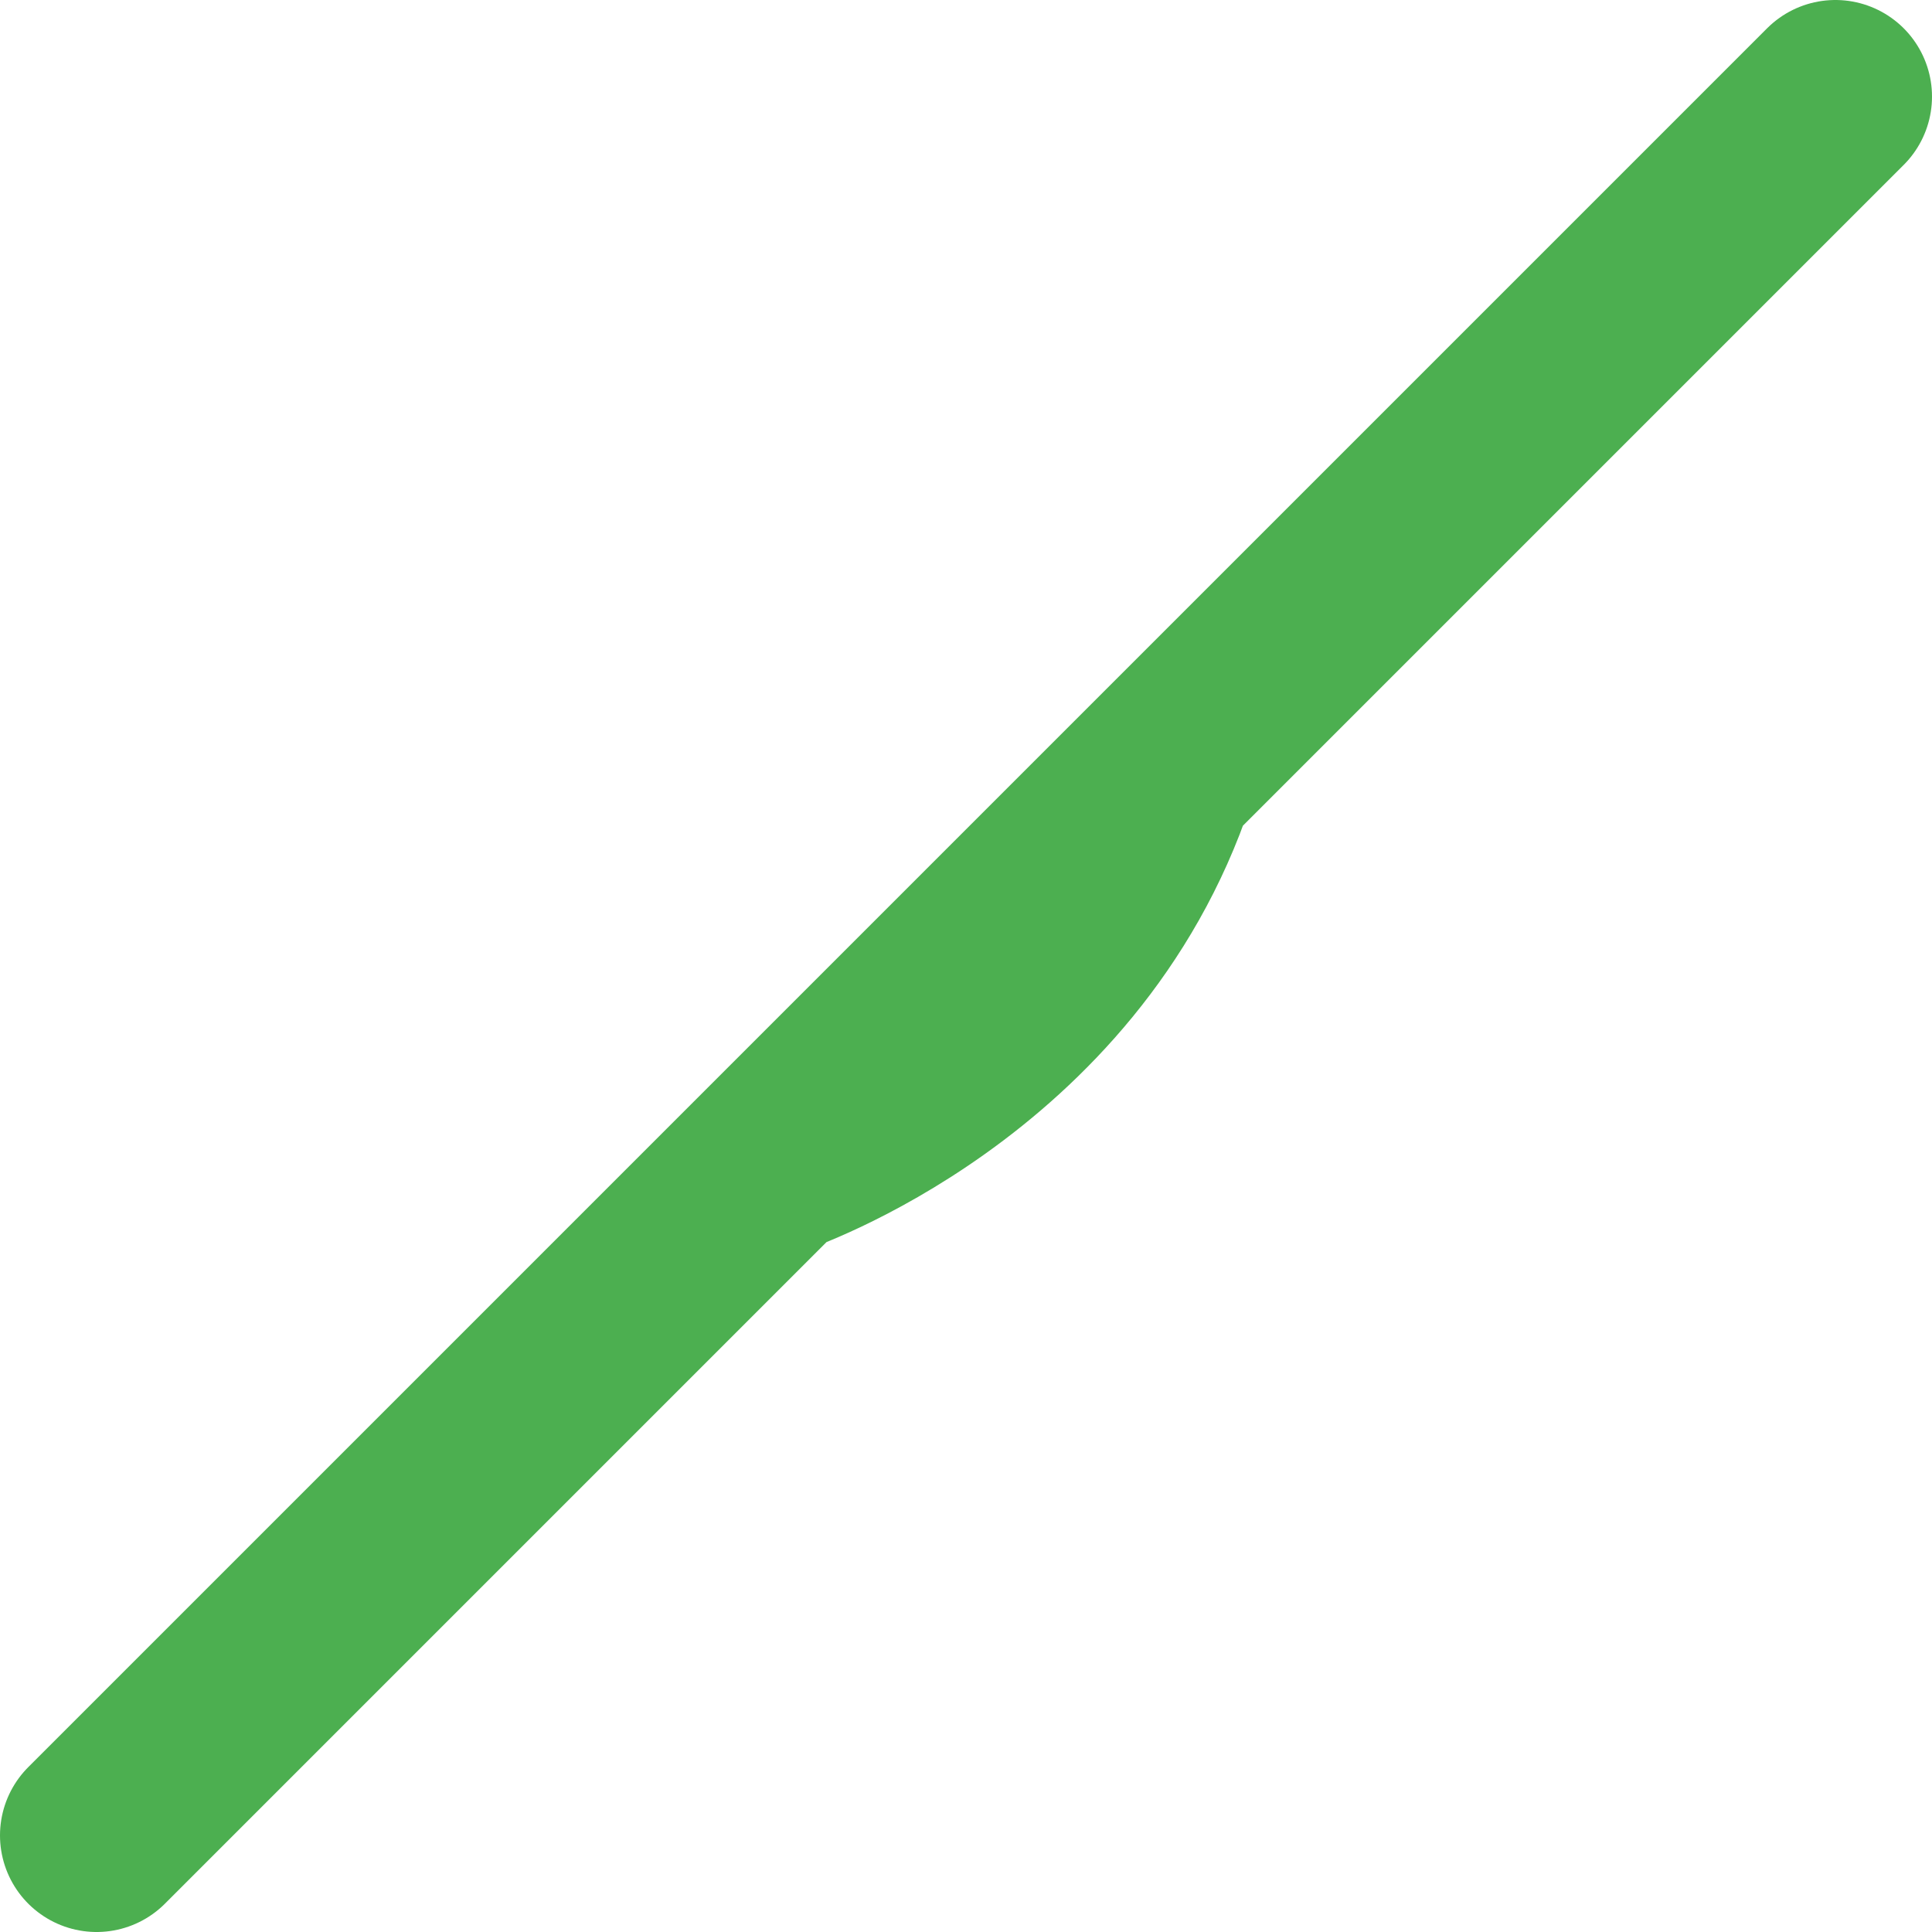
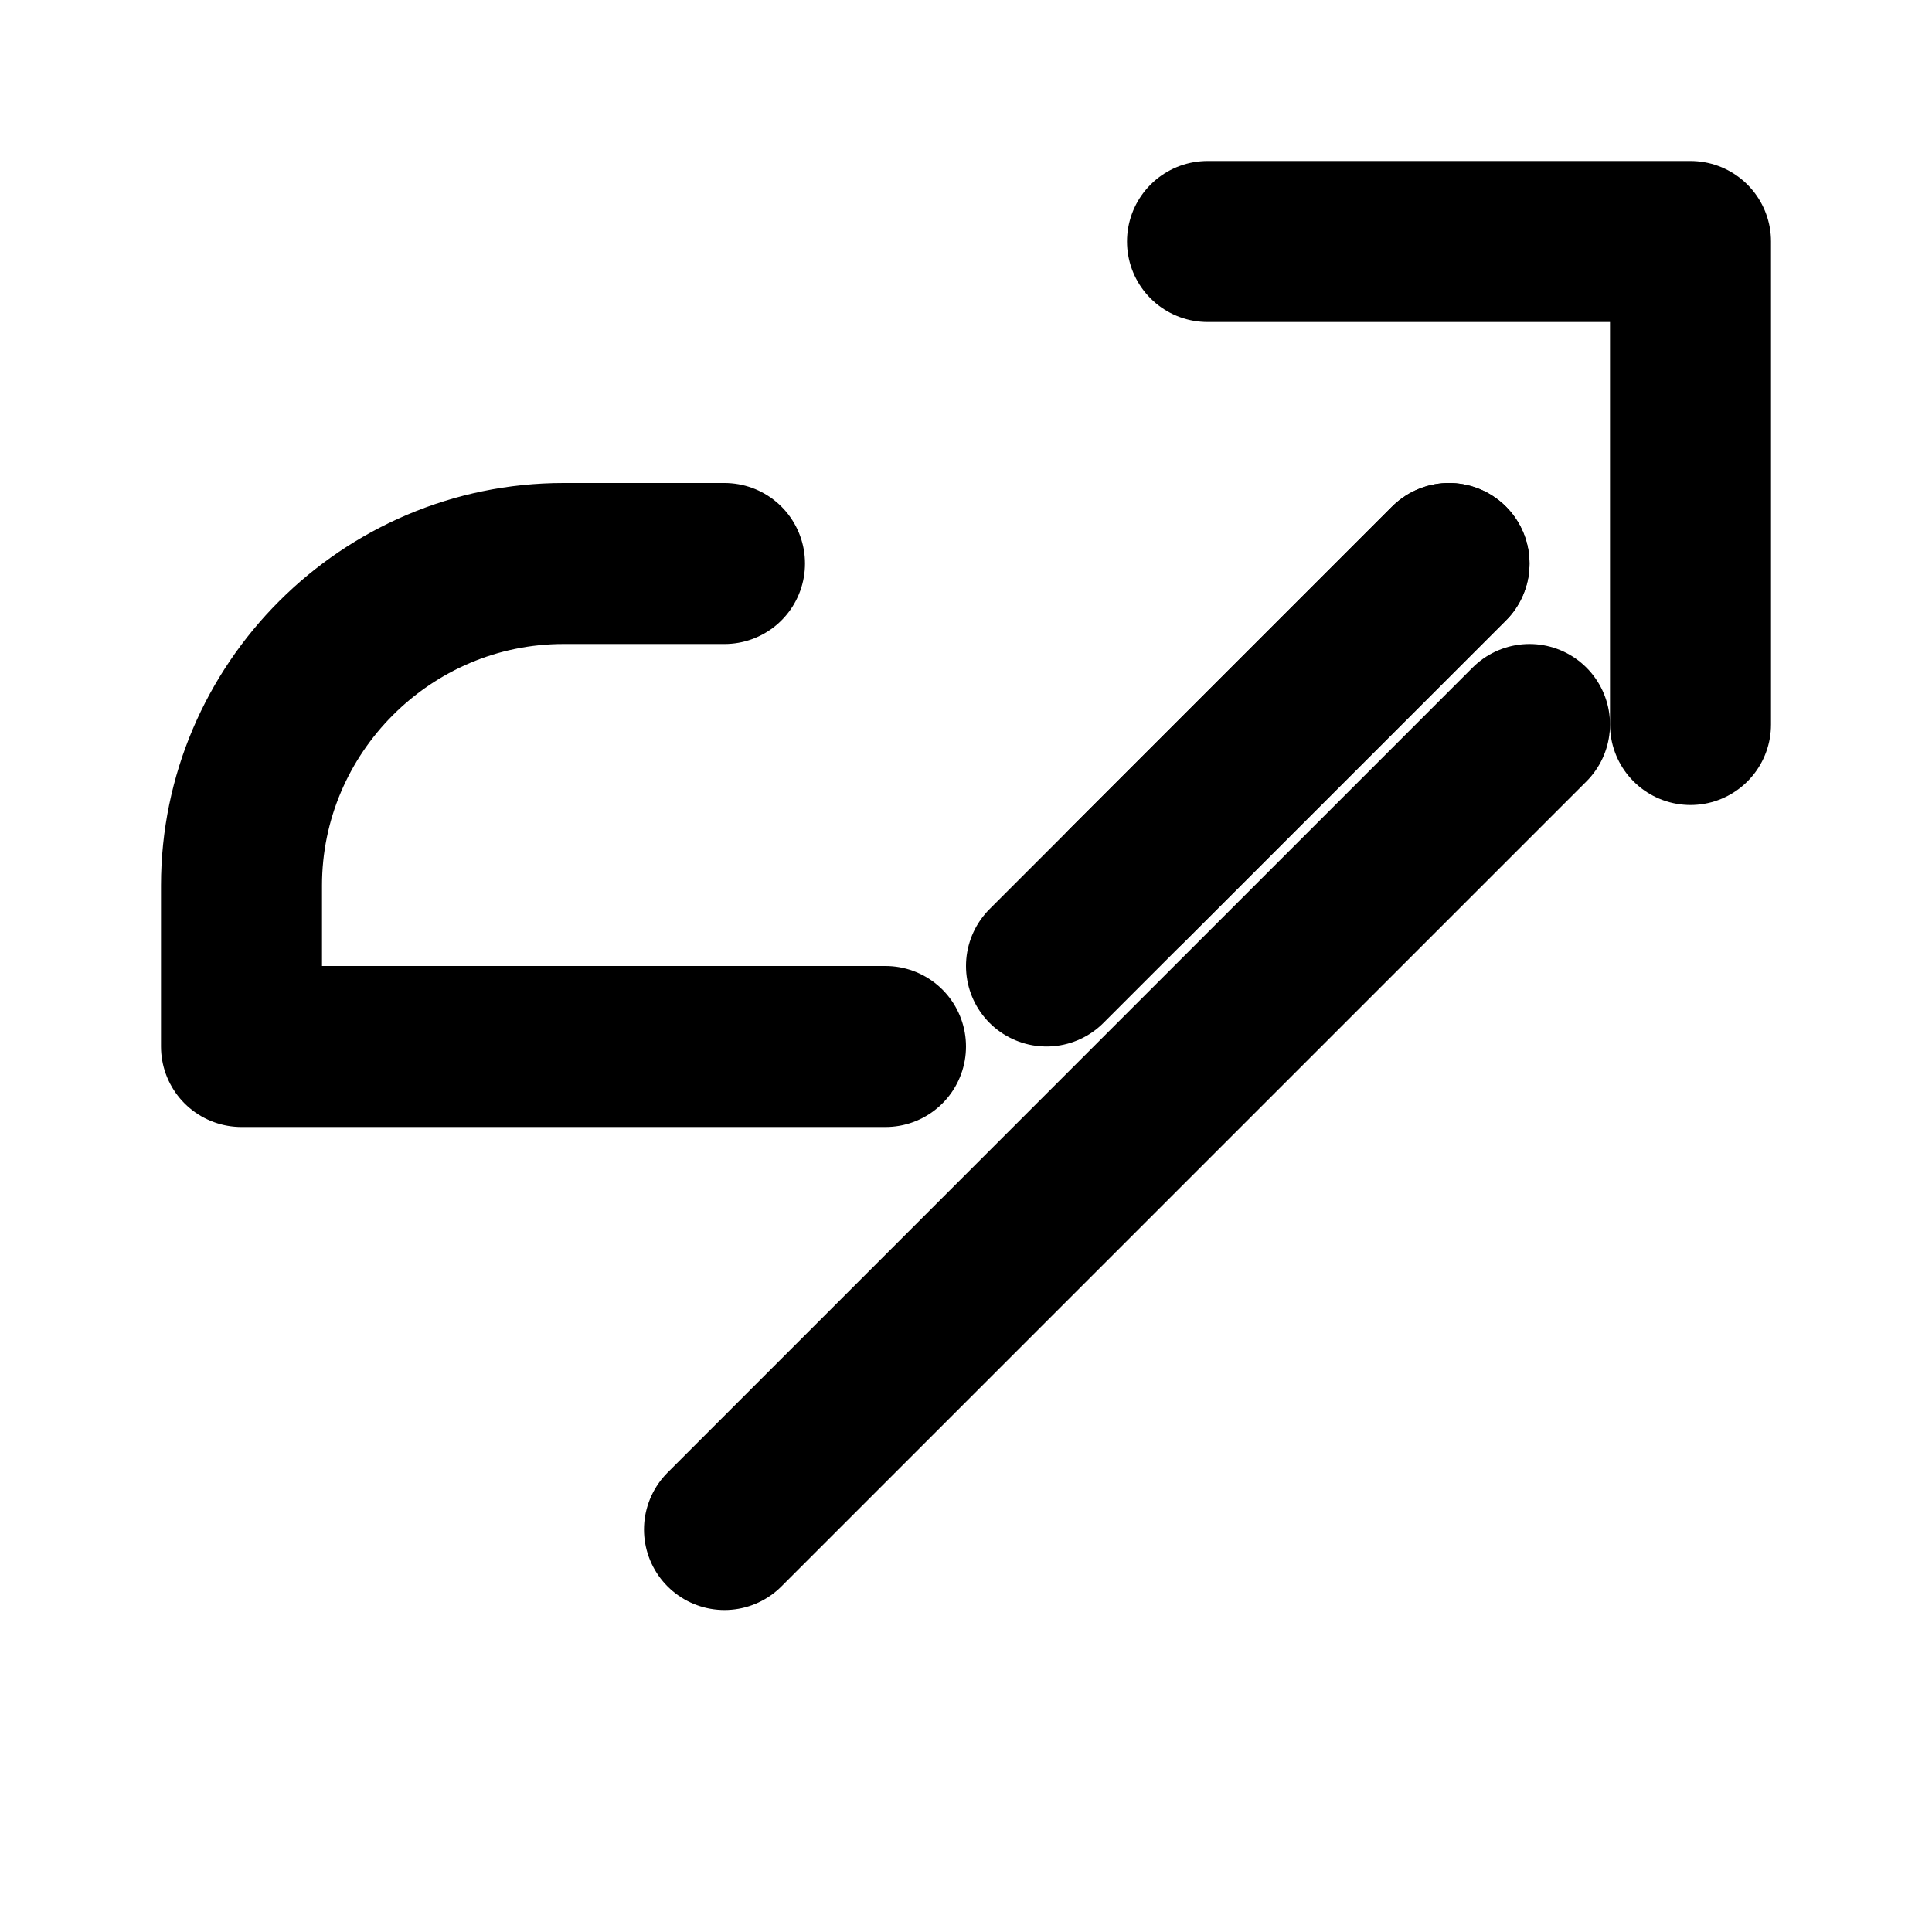
- <svg xmlns="http://www.w3.org/2000/svg" width="20" height="20" viewBox="0 0 20 20" fill="none">
-   <path d="M1 19L12 8M12 8C11 11 8 12 8 12L1 19ZM12 8L19 1L8 12L19 1Z" stroke="#4CAF50" stroke-width="2" stroke-linecap="round" stroke-linejoin="round" />
-   <path d="M17 3L12 8L8 12L3 17" stroke="#4CAF50" stroke-width="1" />
+ <svg xmlns="http://www.w3.org/2000/svg" width="24" height="24" viewBox="0 0 24 24" fill="none" stroke="currentColor" stroke-width="2" stroke-linecap="round" stroke-linejoin="round">
+   <path d="M15 3h6v6" />
+   <path d="M19 9 9 19" />
+   <path d="M11 13H3v-2c0-2.2 1.8-4 4-4h2" />
+   <path d="m14 11 4-4" />
+   <path d="m13 12 5-5" />
</svg>
